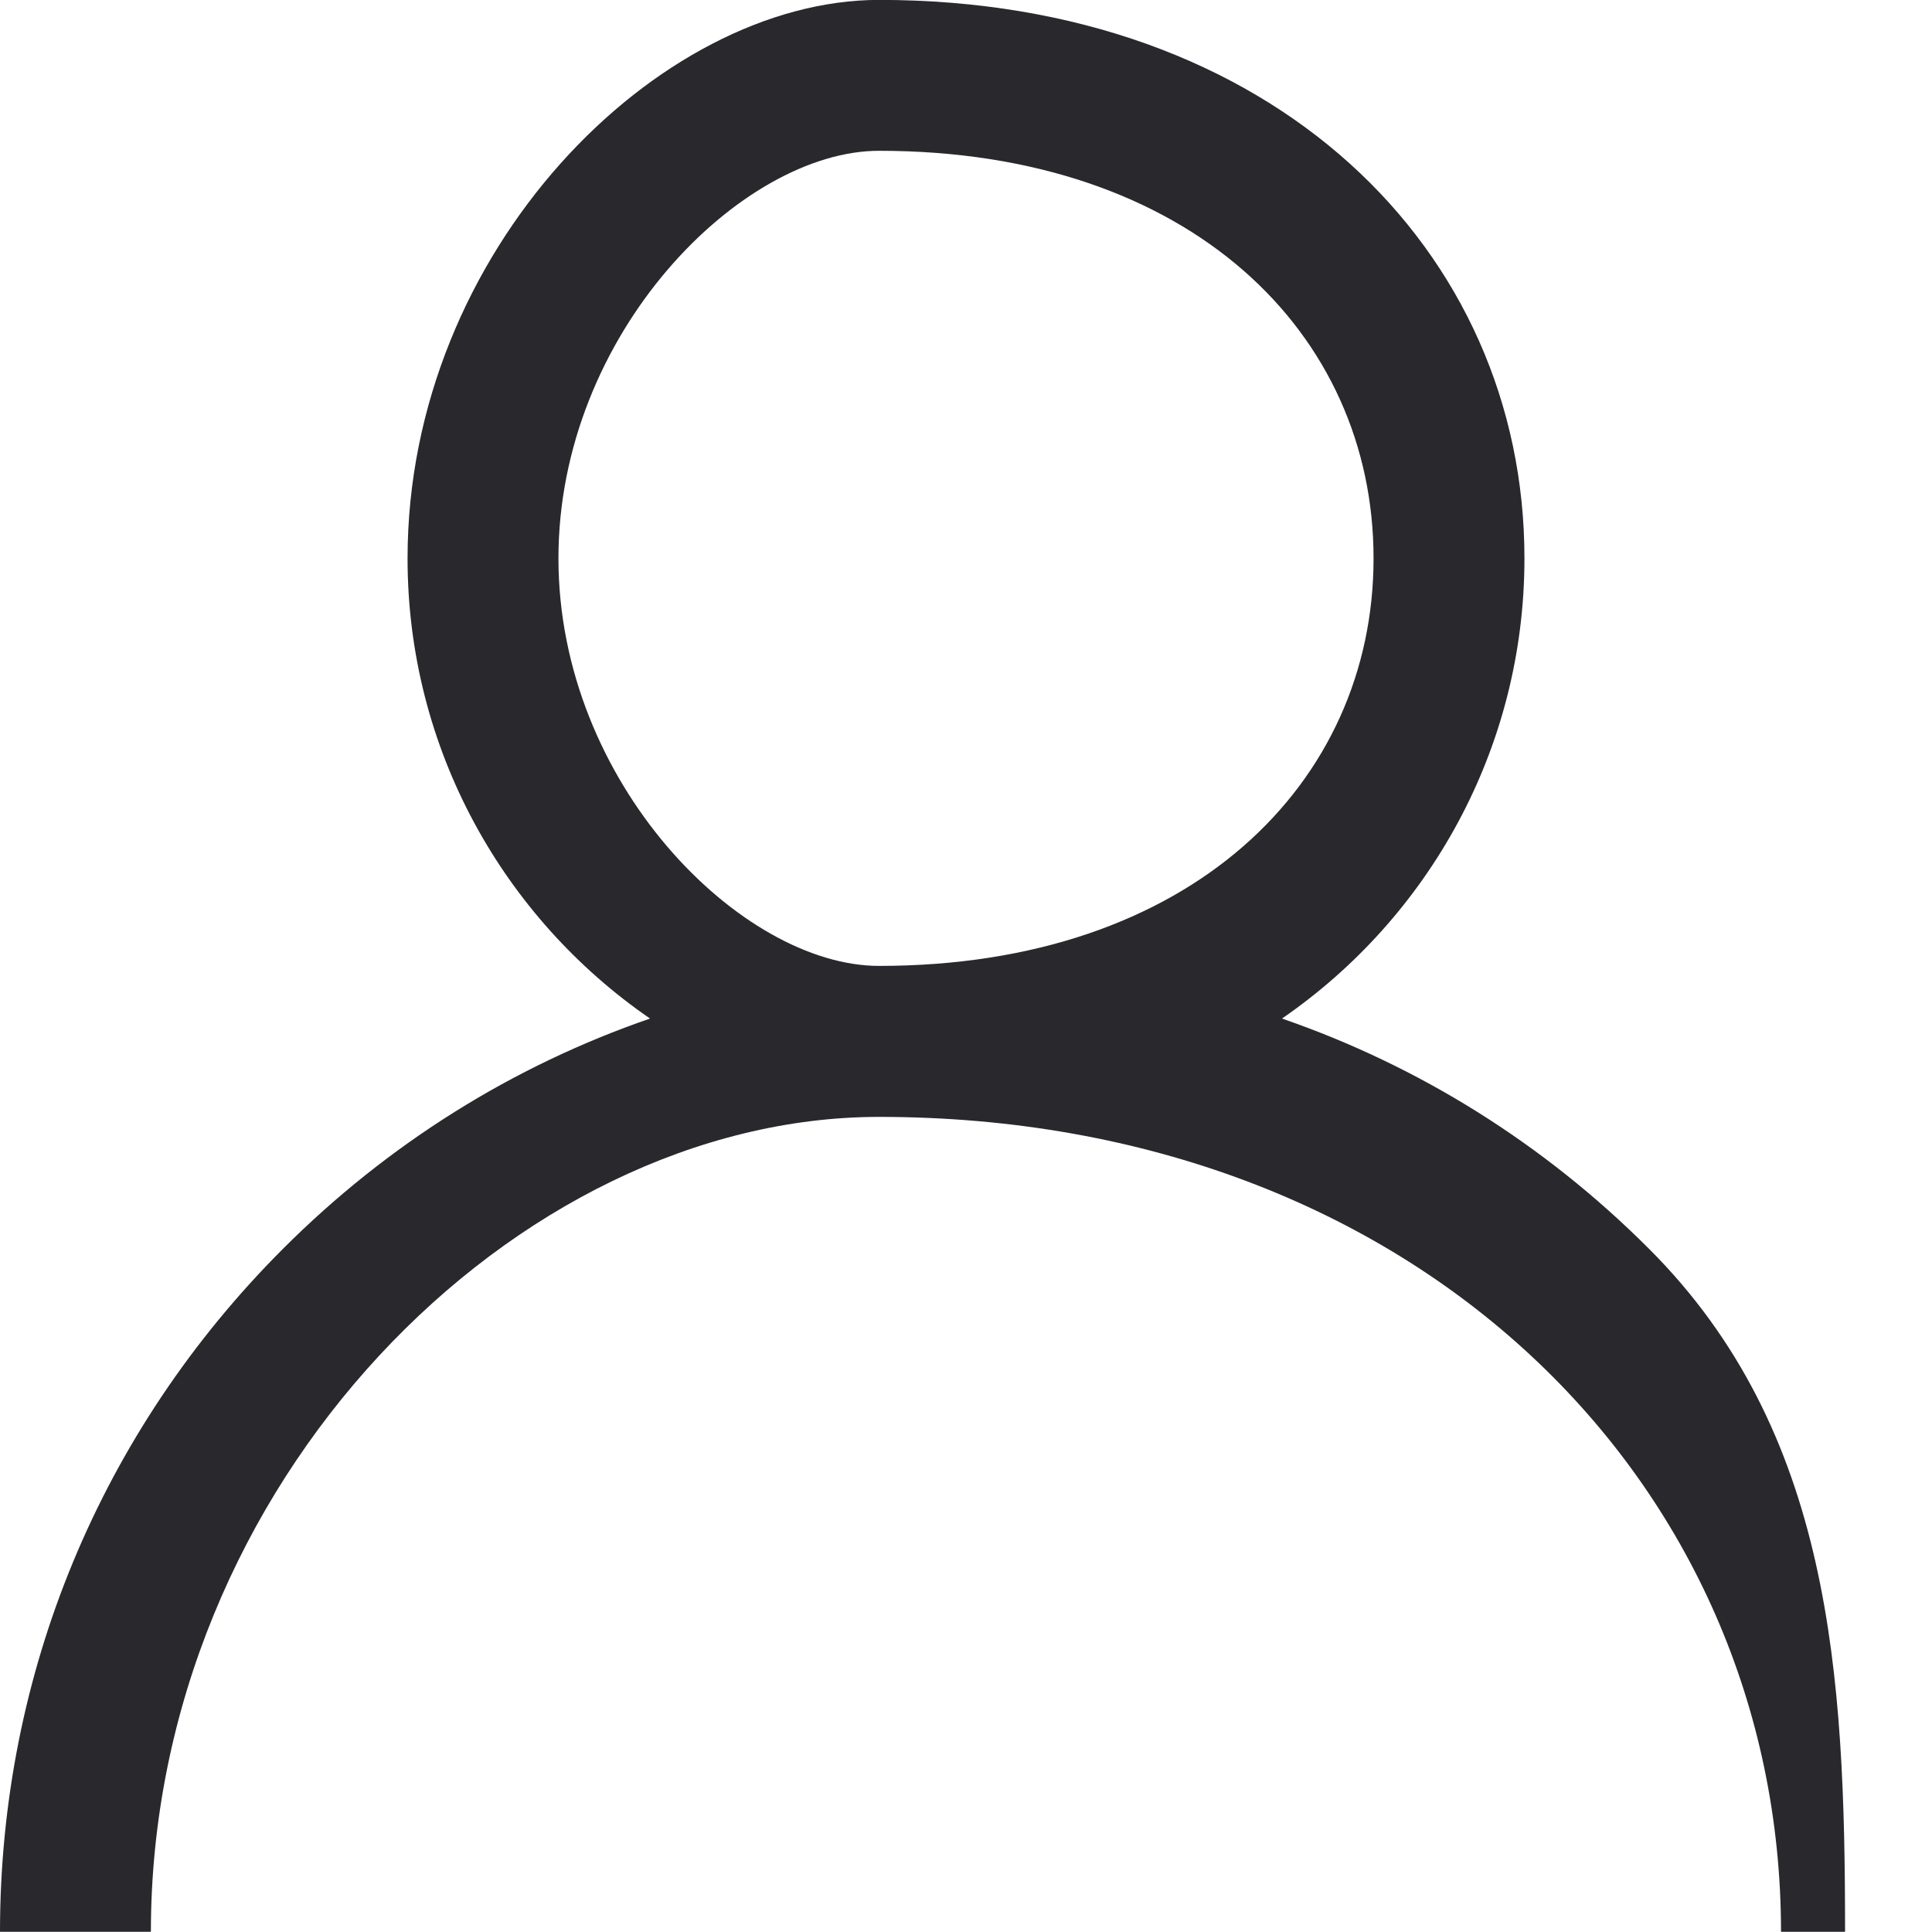
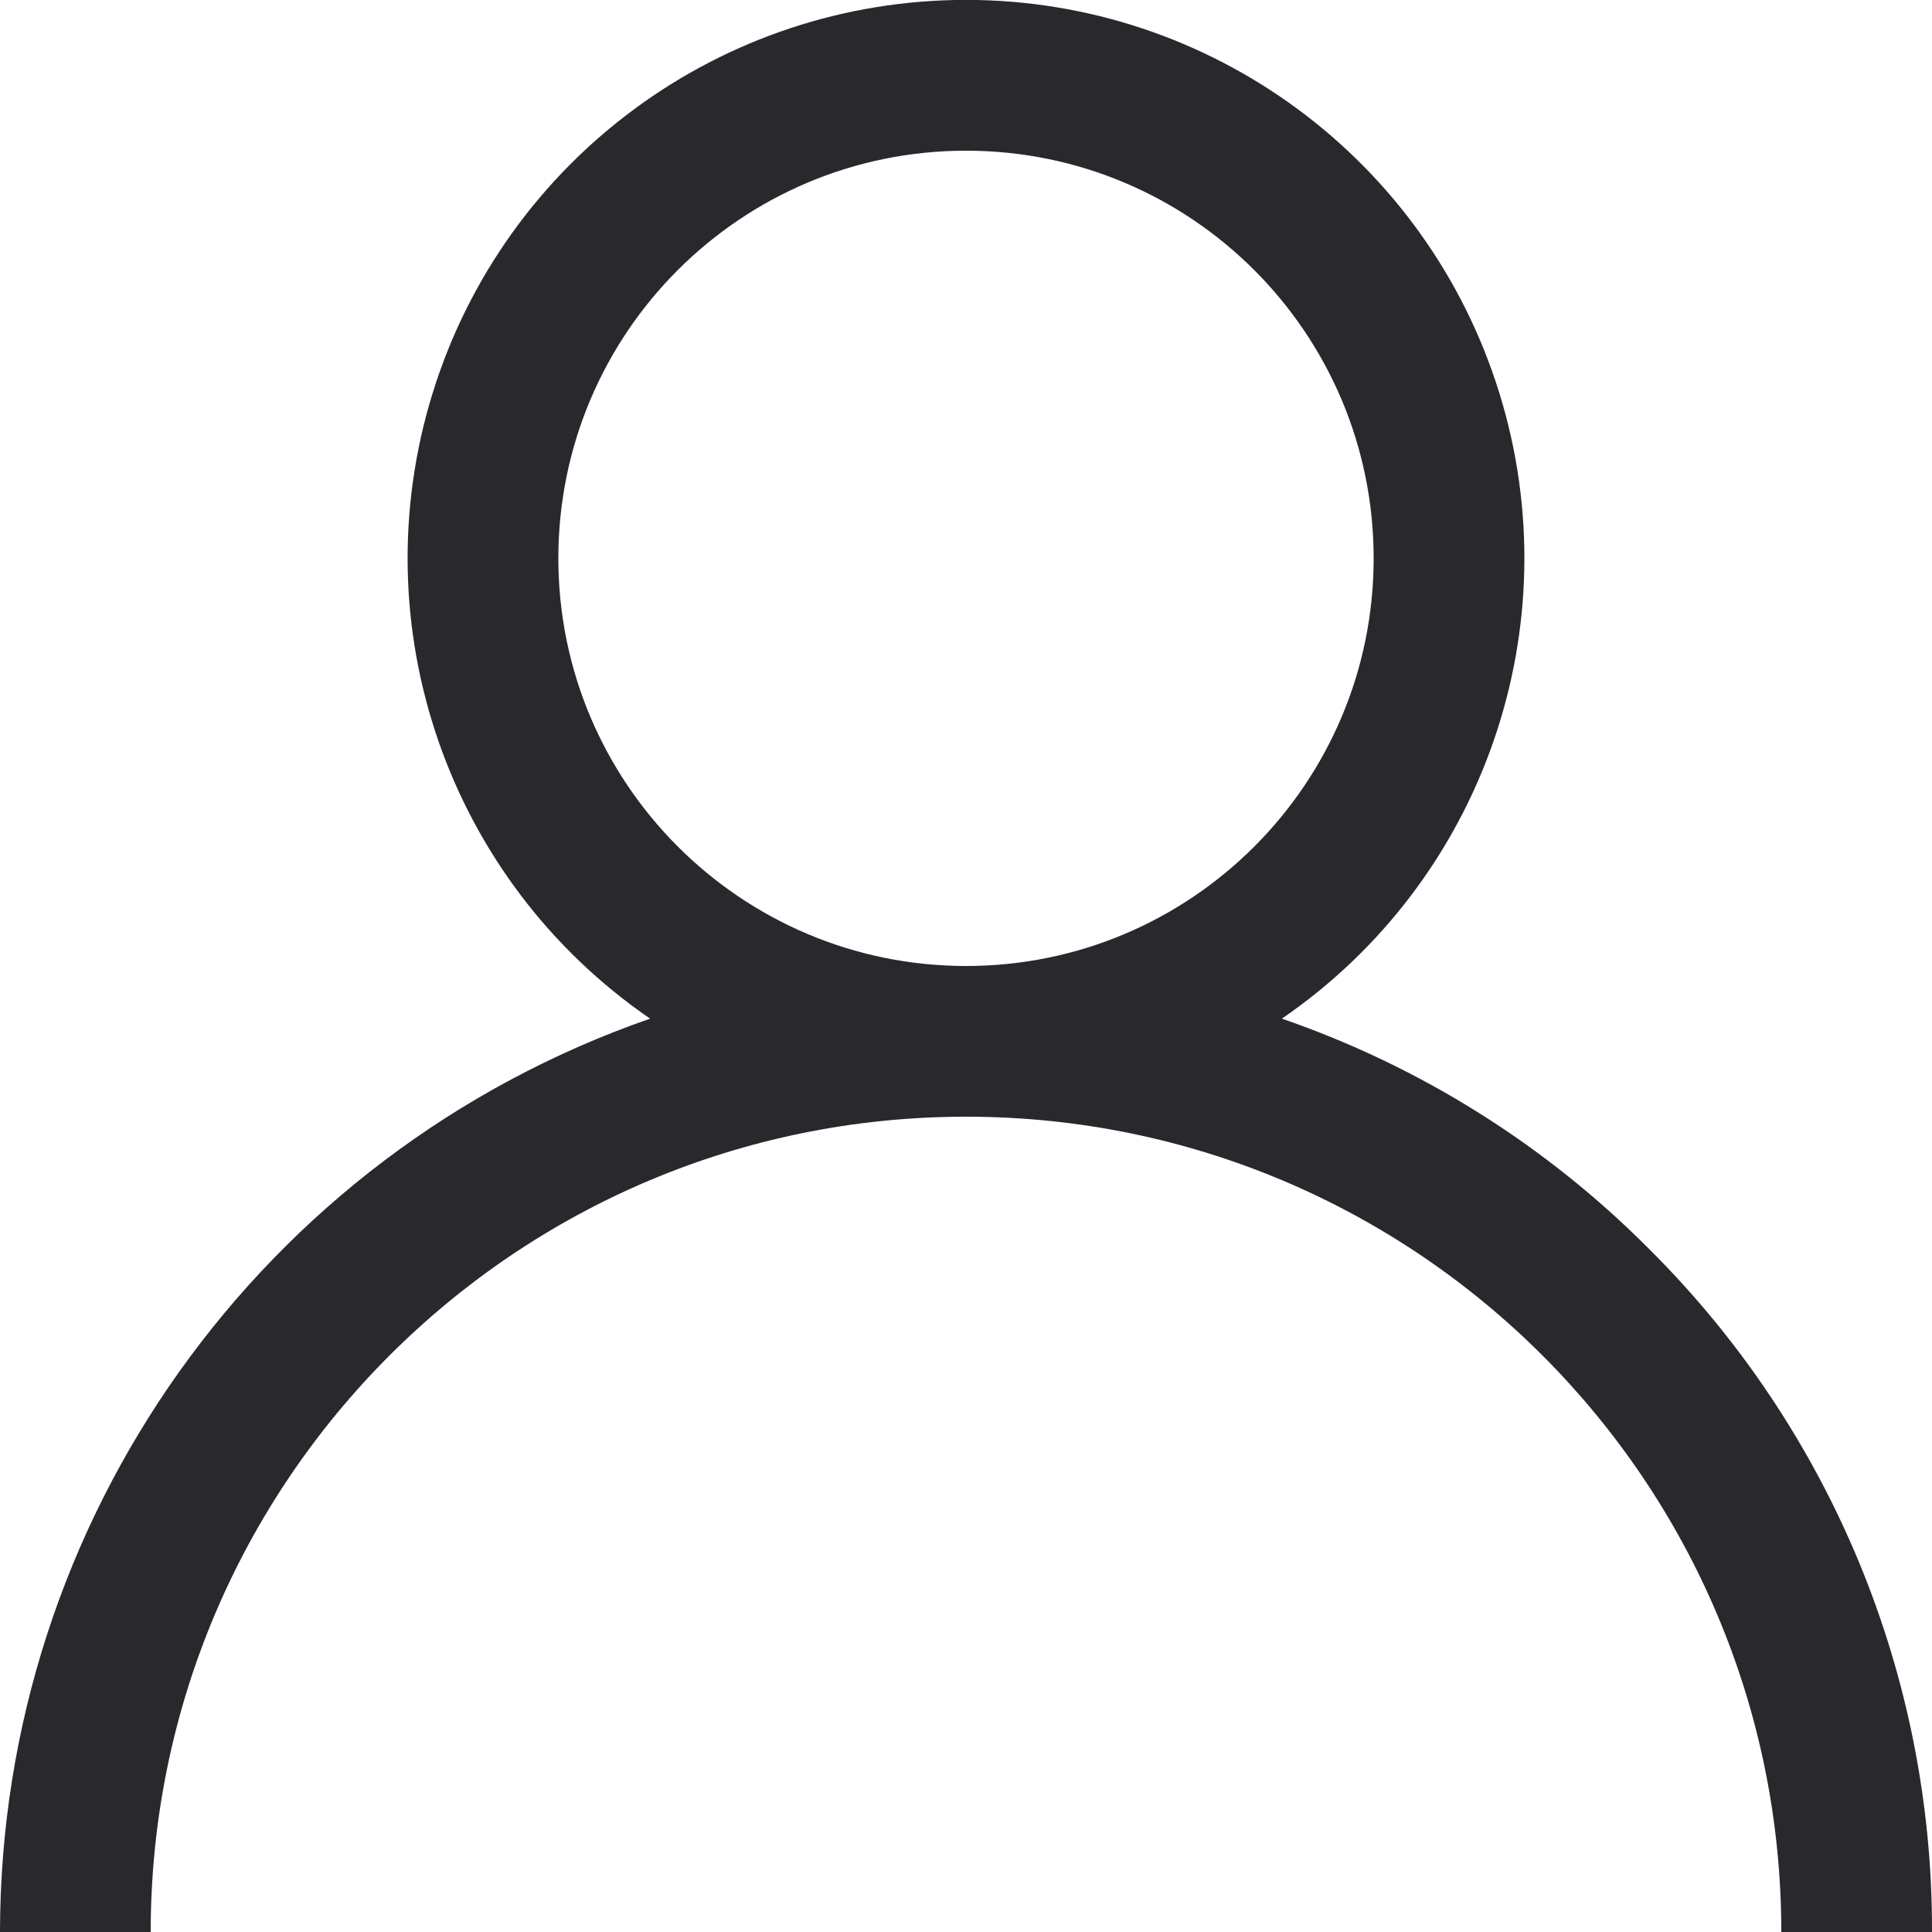
- <svg xmlns="http://www.w3.org/2000/svg" width="20px" height="20px">
-   <path fill-rule="evenodd" fill="rgb(41, 40, 45)" d="M17.071,12.928 C15.982,11.838 14.685,11.032 13.271,10.544 C14.786,9.501 15.781,7.755 15.781,5.780 C15.781,2.592 13.188,-0.001 9.1,-0.001 C6.812,-0.001 4.219,2.592 4.219,5.780 C4.219,7.755 5.214,9.501 6.729,10.544 C5.314,11.032 4.018,11.838 2.929,12.928 C1.040,14.817 -0.000,17.328 -0.000,19.998 L1.562,19.998 C1.562,15.346 5.347,11.562 9.1,11.562 C14.652,11.562 18.437,15.346 18.437,19.998 L19.1,19.998 C19.1,17.328 18.960,14.817 17.071,12.928 ZM5.781,5.780 C5.781,3.453 7.674,1.561 9.1,1.561 C12.326,1.561 14.219,3.453 14.219,5.780 C14.219,8.106 12.326,9.999 9.1,9.999 C7.674,9.999 5.781,8.106 5.781,5.780 Z" />
+ <svg xmlns="http://www.w3.org/2000/svg" width="20" height="20" viewBox="0 0 20 20">
+   <path fill="#29282d" fill-rule="evenodd" d="M1392.07,57.928a9.923,9.923,0,0,0-3.8-2.383,5.78,5.78,0,1,0-6.54,0A10.018,10.018,0,0,0,1375,65h1.56a8.44,8.44,0,0,1,16.88,0H1395A9.931,9.931,0,0,0,1392.07,57.928Zm-11.29-7.148A4.22,4.22,0,1,1,1385,55,4.222,4.222,0,0,1,1380.78,50.78Z" transform="translate(-1375 -45)" />
</svg>
